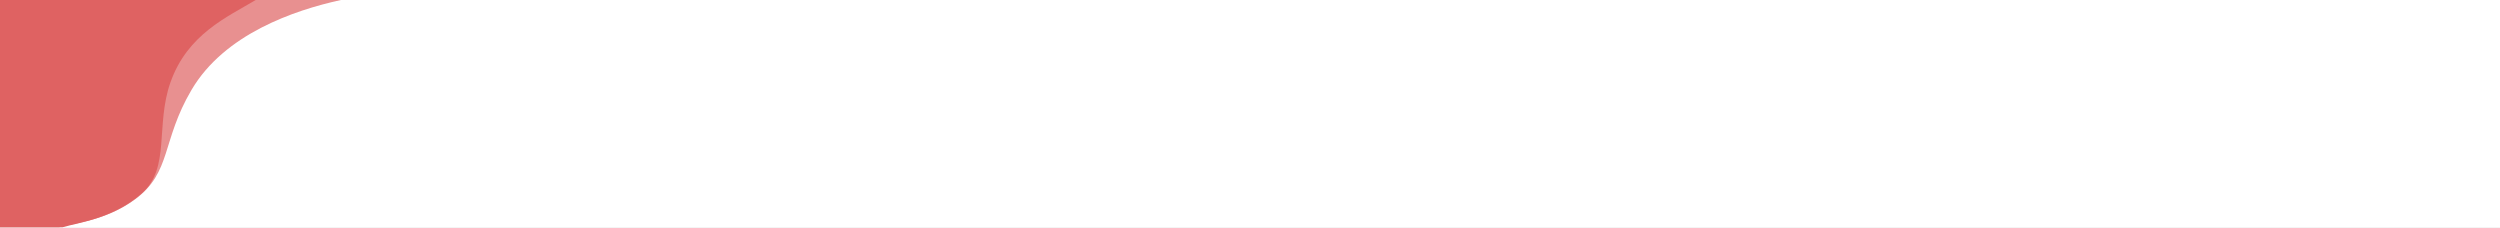
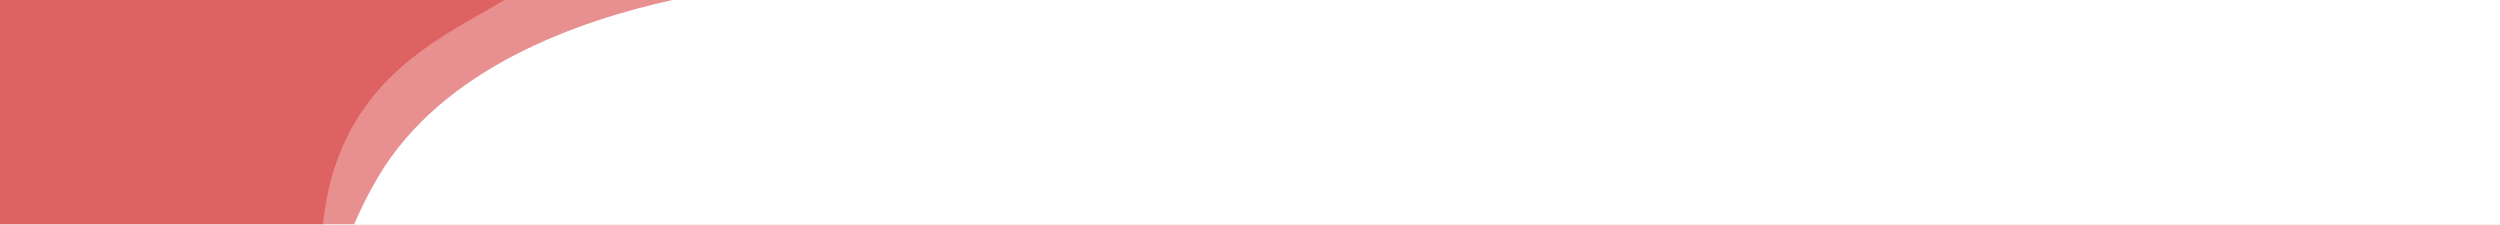
- <svg xmlns="http://www.w3.org/2000/svg" width="1760" height="160" viewBox="0 0 1760 160" fill="none">
-   <rect width="1760" height="160" fill="white" />
-   <path d="M134.876 63.21C158 24 206.942 7.243 240 0H0V160H41.653C49.587 157.366 74 156 95.207 140.247C120.915 121.149 113.588 99.306 134.876 63.21Z" fill="#DF6262" fill-opacity="0.7" />
-   <path d="M120 58C132 24 160 12 180 0H0V160H44C55.333 156.667 80 153.778 100 136C120 118.222 109.329 88.235 120 58Z" fill="#DF6262" />
+ <svg xmlns="http://www.w3.org/2000/svg" width="1784" height="160" viewBox="0 0 1784 160" fill="none">
+   <g clip-path="url(#clip0_14554_10560)">
+     <rect width="1784" height="160" fill="white" />
+     <path d="M269.752 126.42C316 48 413.884 14.486 480 0H0V320H83.306C99.174 314.733 148 312 190.413 280.494C241.831 242.299 227.176 198.613 269.752 126.42Z" fill="#DF6262" fill-opacity="0.7" />
+     <path d="M240 116C264 48 320 24 360 0H0V320H88C110.667 313.333 160 307.556 200 272C240 236.444 218.658 176.469 240 116Z" fill="#DF6262" />
+   </g>
+   <defs>
+     <clipPath id="clip0_14554_10560">
+       <rect width="1784" height="160" fill="white" />
+     </clipPath>
+   </defs>
</svg>
